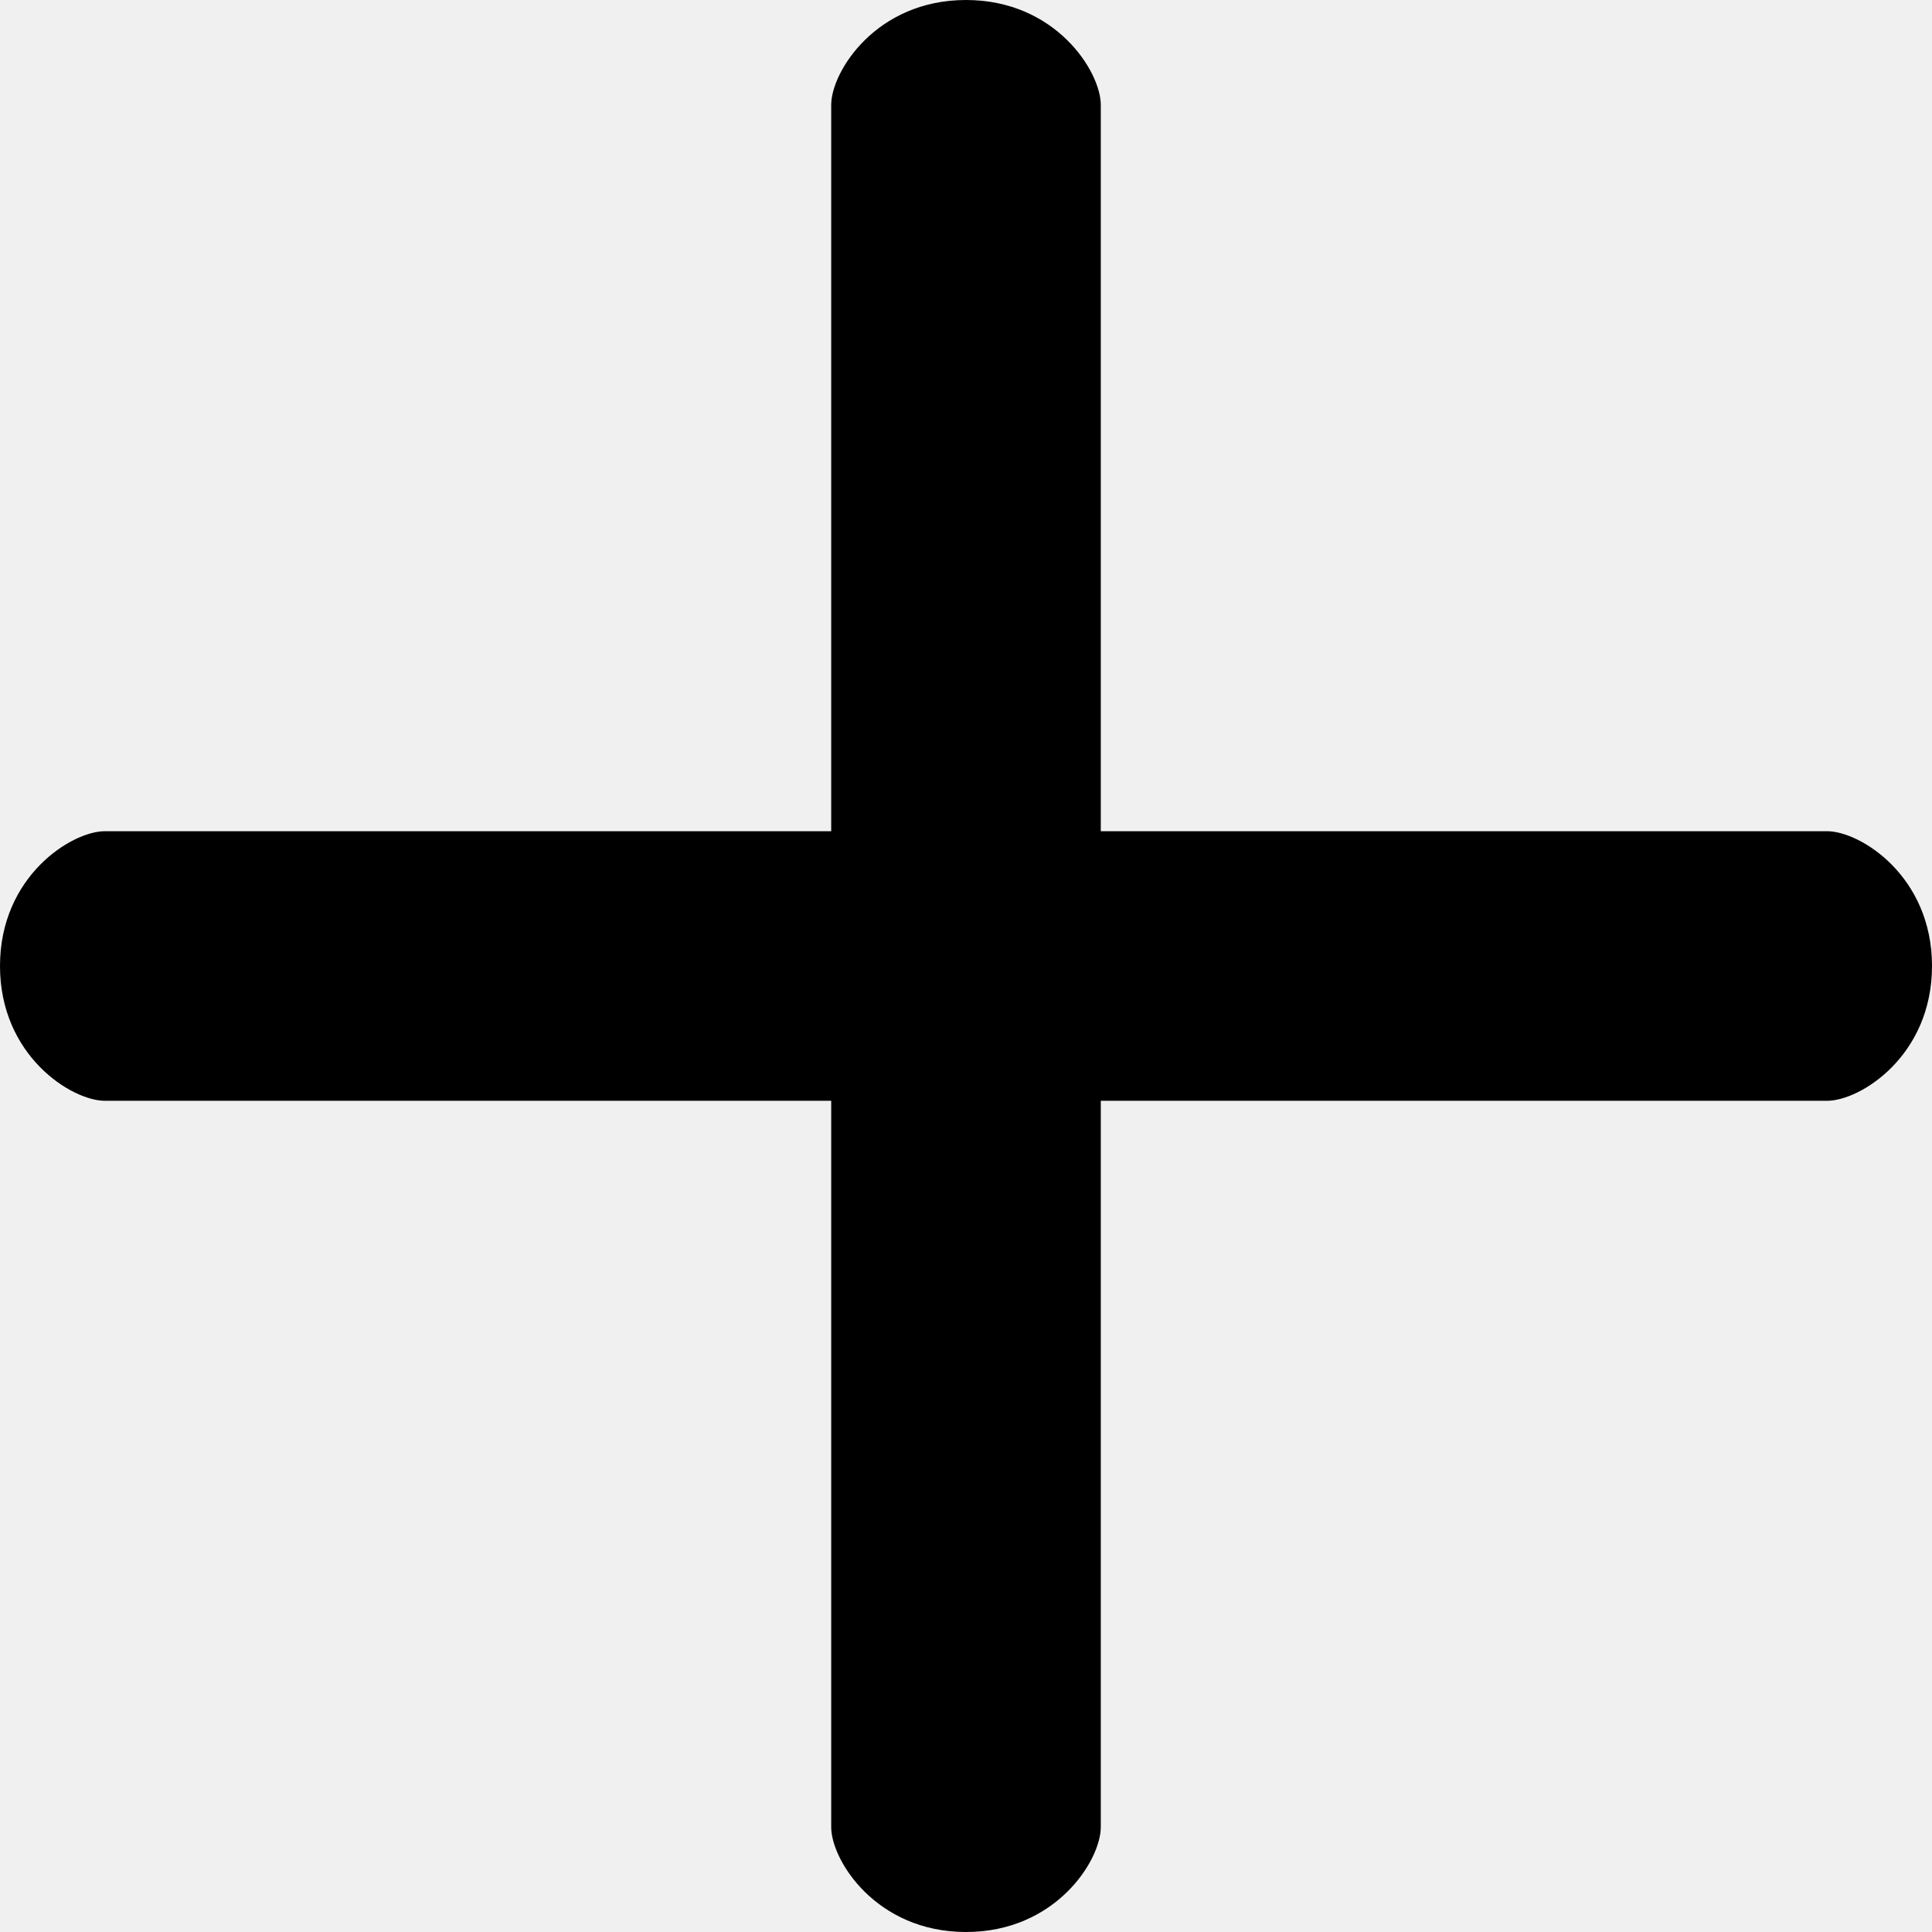
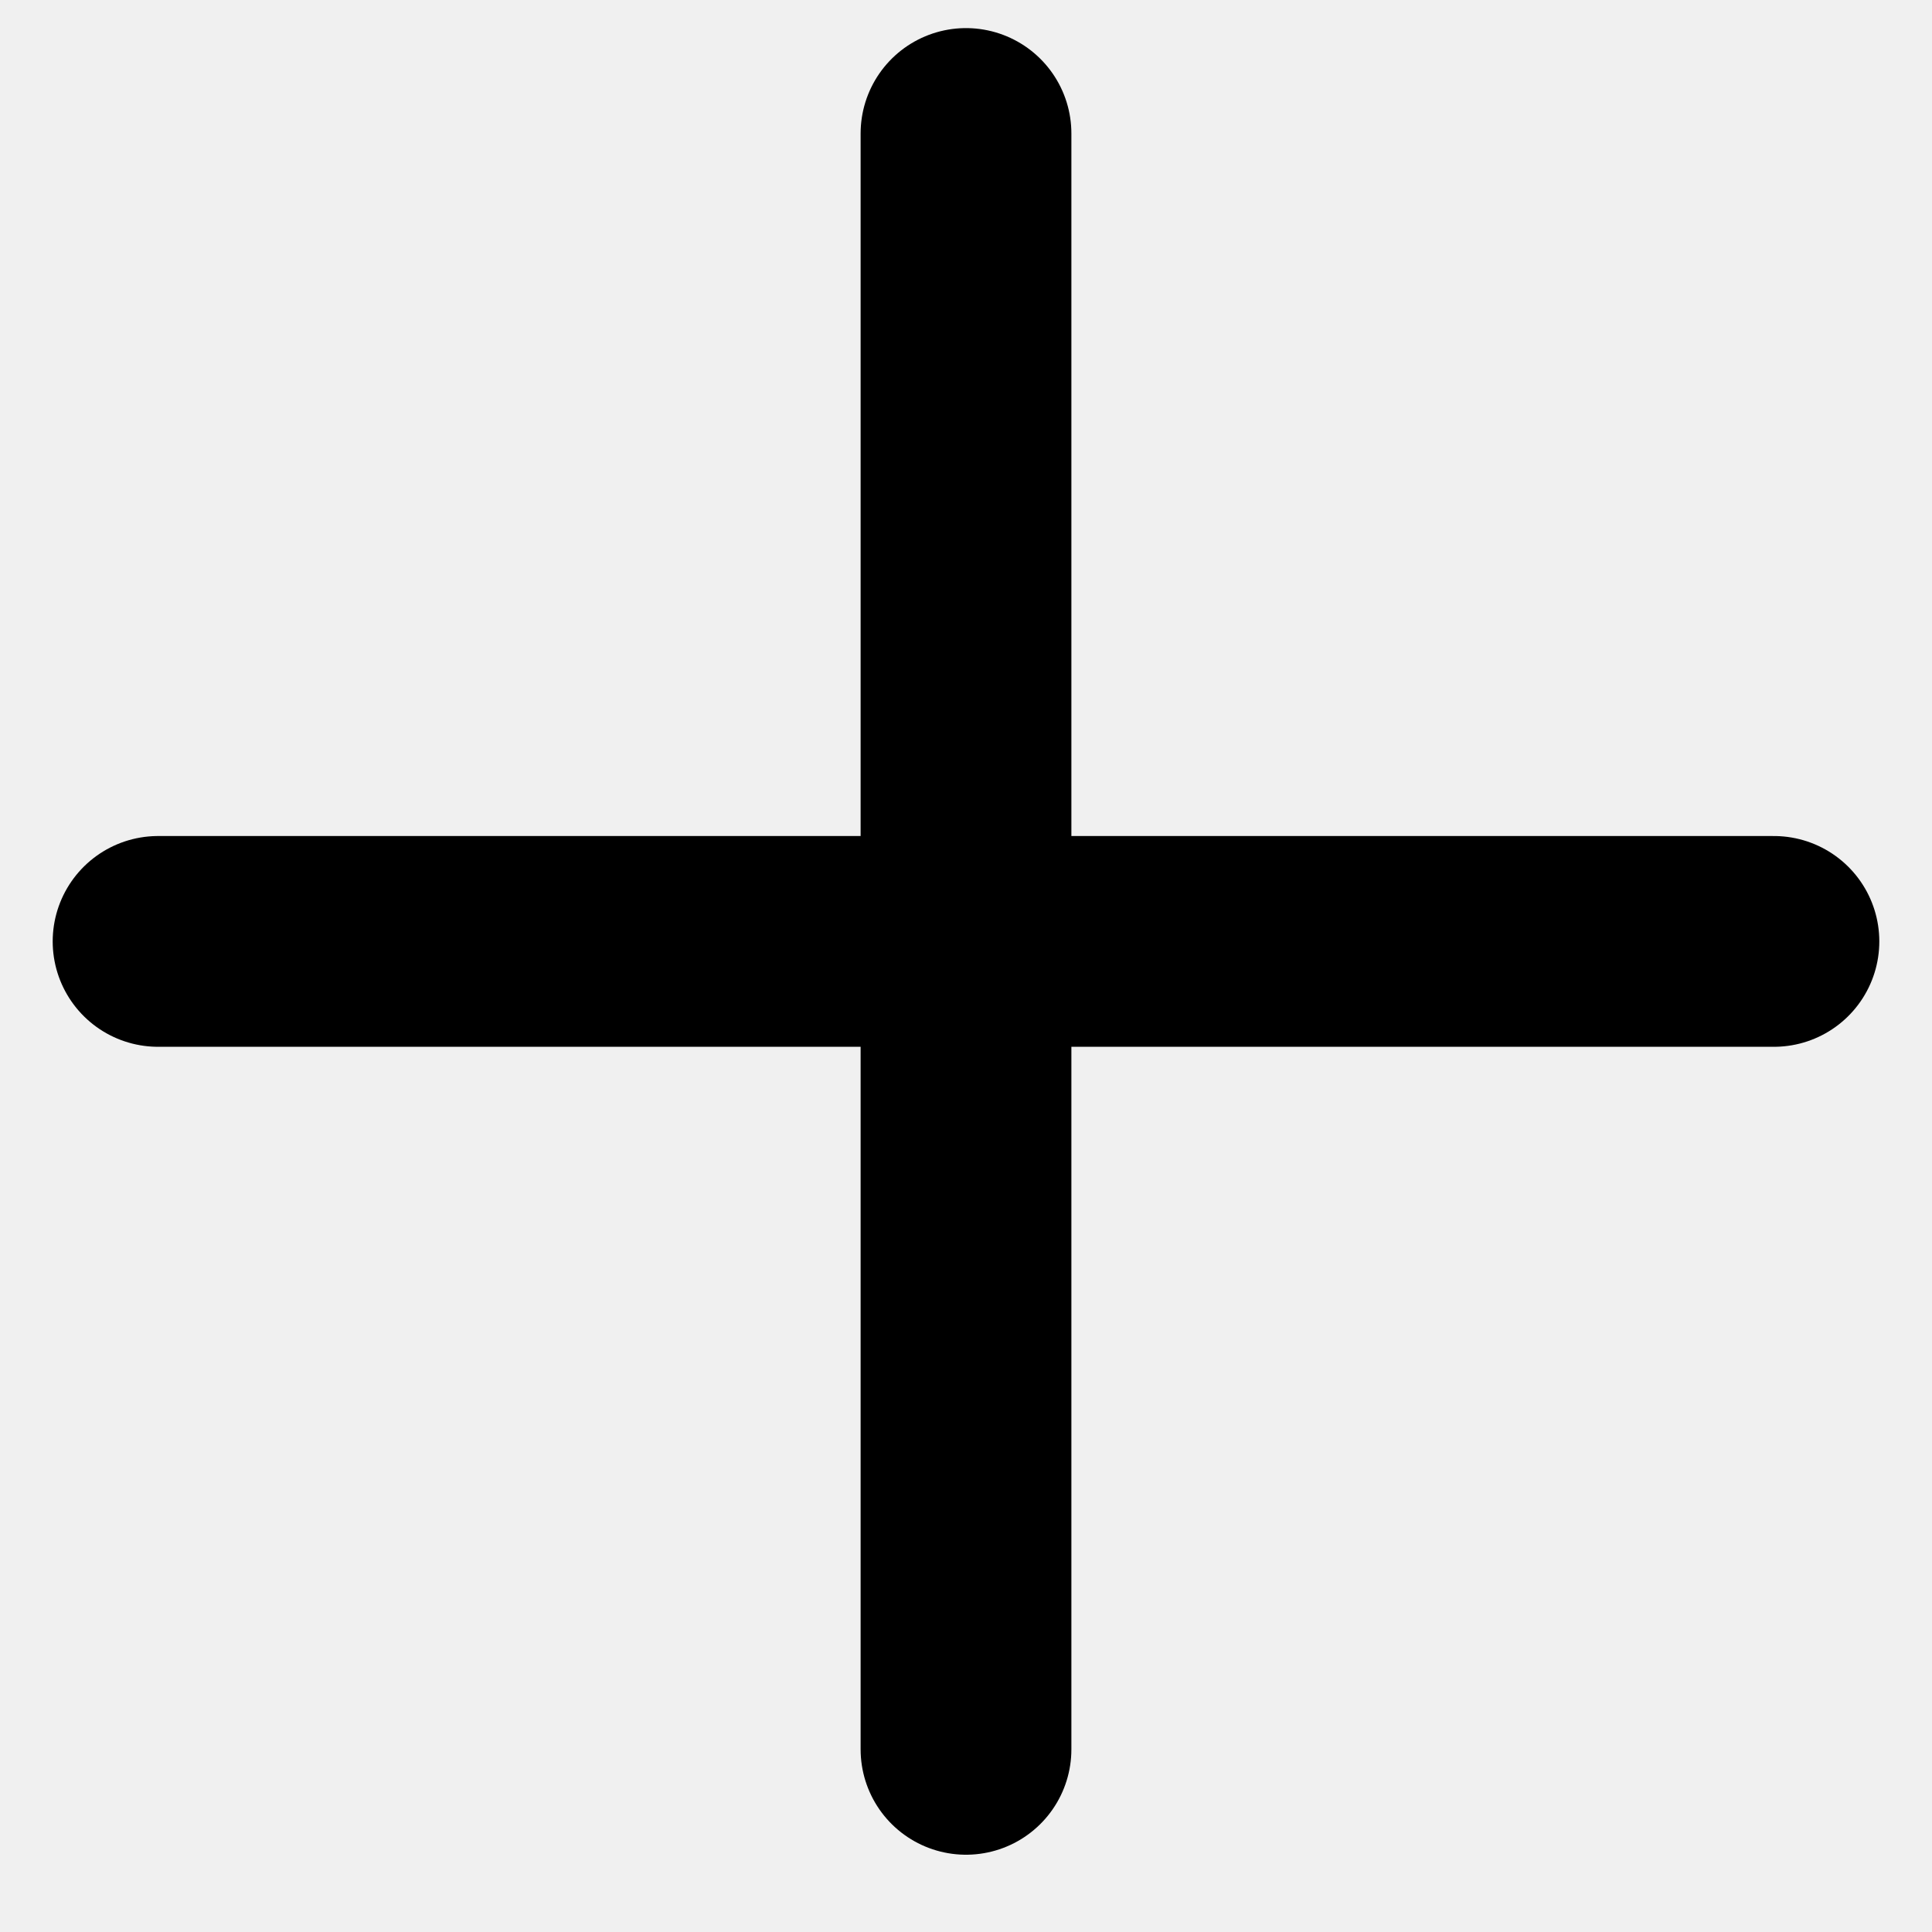
- <svg xmlns="http://www.w3.org/2000/svg" version="1.1" id="Capa_1" x="0px" y="0px" viewBox="0 0 491.86 491.86" style="enable-background:new 0 0 491.86 491.86;" xml:space="preserve">
+ <svg xmlns="http://www.w3.org/2000/svg" version="1.1" id="Layer_1" x="0px" y="0px" viewBox="0 0 55 55" style="enable-background:new 0 0 55 55;" xml:space="preserve">
+   <style type="text/css">
+ 	.st0{fill:none;stroke:#000000;stroke-width:6;stroke-linecap:round;stroke-miterlimit:10;}
+ 	.st1{fill-rule:evenodd;clip-rule:evenodd;fill:none;stroke:#000000;stroke-width:6;stroke-linecap:round;stroke-miterlimit:10;}
+ 	.st2{fill:#FFFFFF;}
+ </style>
  <g>
-     <g>
-       <path d="M465.167,211.614H280.245V26.691c0-8.424-11.439-26.69-34.316-26.69s-34.316,18.267-34.316,26.69v184.924H26.69    C18.267,211.614,0,223.053,0,245.929s18.267,34.316,26.69,34.316h184.924v184.924c0,8.422,11.438,26.69,34.316,26.69    s34.316-18.268,34.316-26.69V280.245H465.17c8.422,0,26.69-11.438,26.69-34.316S473.59,211.614,465.167,211.614z" />
-     </g>
-     <g>
- 	</g>
-     <g>
- 	</g>
-     <g>
- 	</g>
-     <g>
- 	</g>
-     <g>
- 	</g>
-     <g>
- 	</g>
-     <g>
- 	</g>
-     <g>
- 	</g>
-     <g>
- 	</g>
-     <g>
- 	</g>
-     <g>
- 	</g>
-     <g>
- 	</g>
-     <g>
- 	</g>
-     <g>
- 	</g>
-     <g>
- 	</g>
+     <line class="st0" x1="27.5" y1="49.8" x2="27.5" y2="3.8" />
  </g>
  <g>
- </g>
-   <g>
- </g>
-   <g>
- </g>
-   <g>
- </g>
-   <g>
- </g>
-   <g>
- </g>
-   <g>
- </g>
-   <g>
- </g>
-   <g>
- </g>
-   <g>
- </g>
-   <g>
- </g>
-   <g>
- </g>
-   <g>
- </g>
-   <g>
- </g>
-   <g>
- </g>
+     <line class="st0" x1="50.5" y1="26.8" x2="4.5" y2="26.8" />
+   </g>
</svg>
